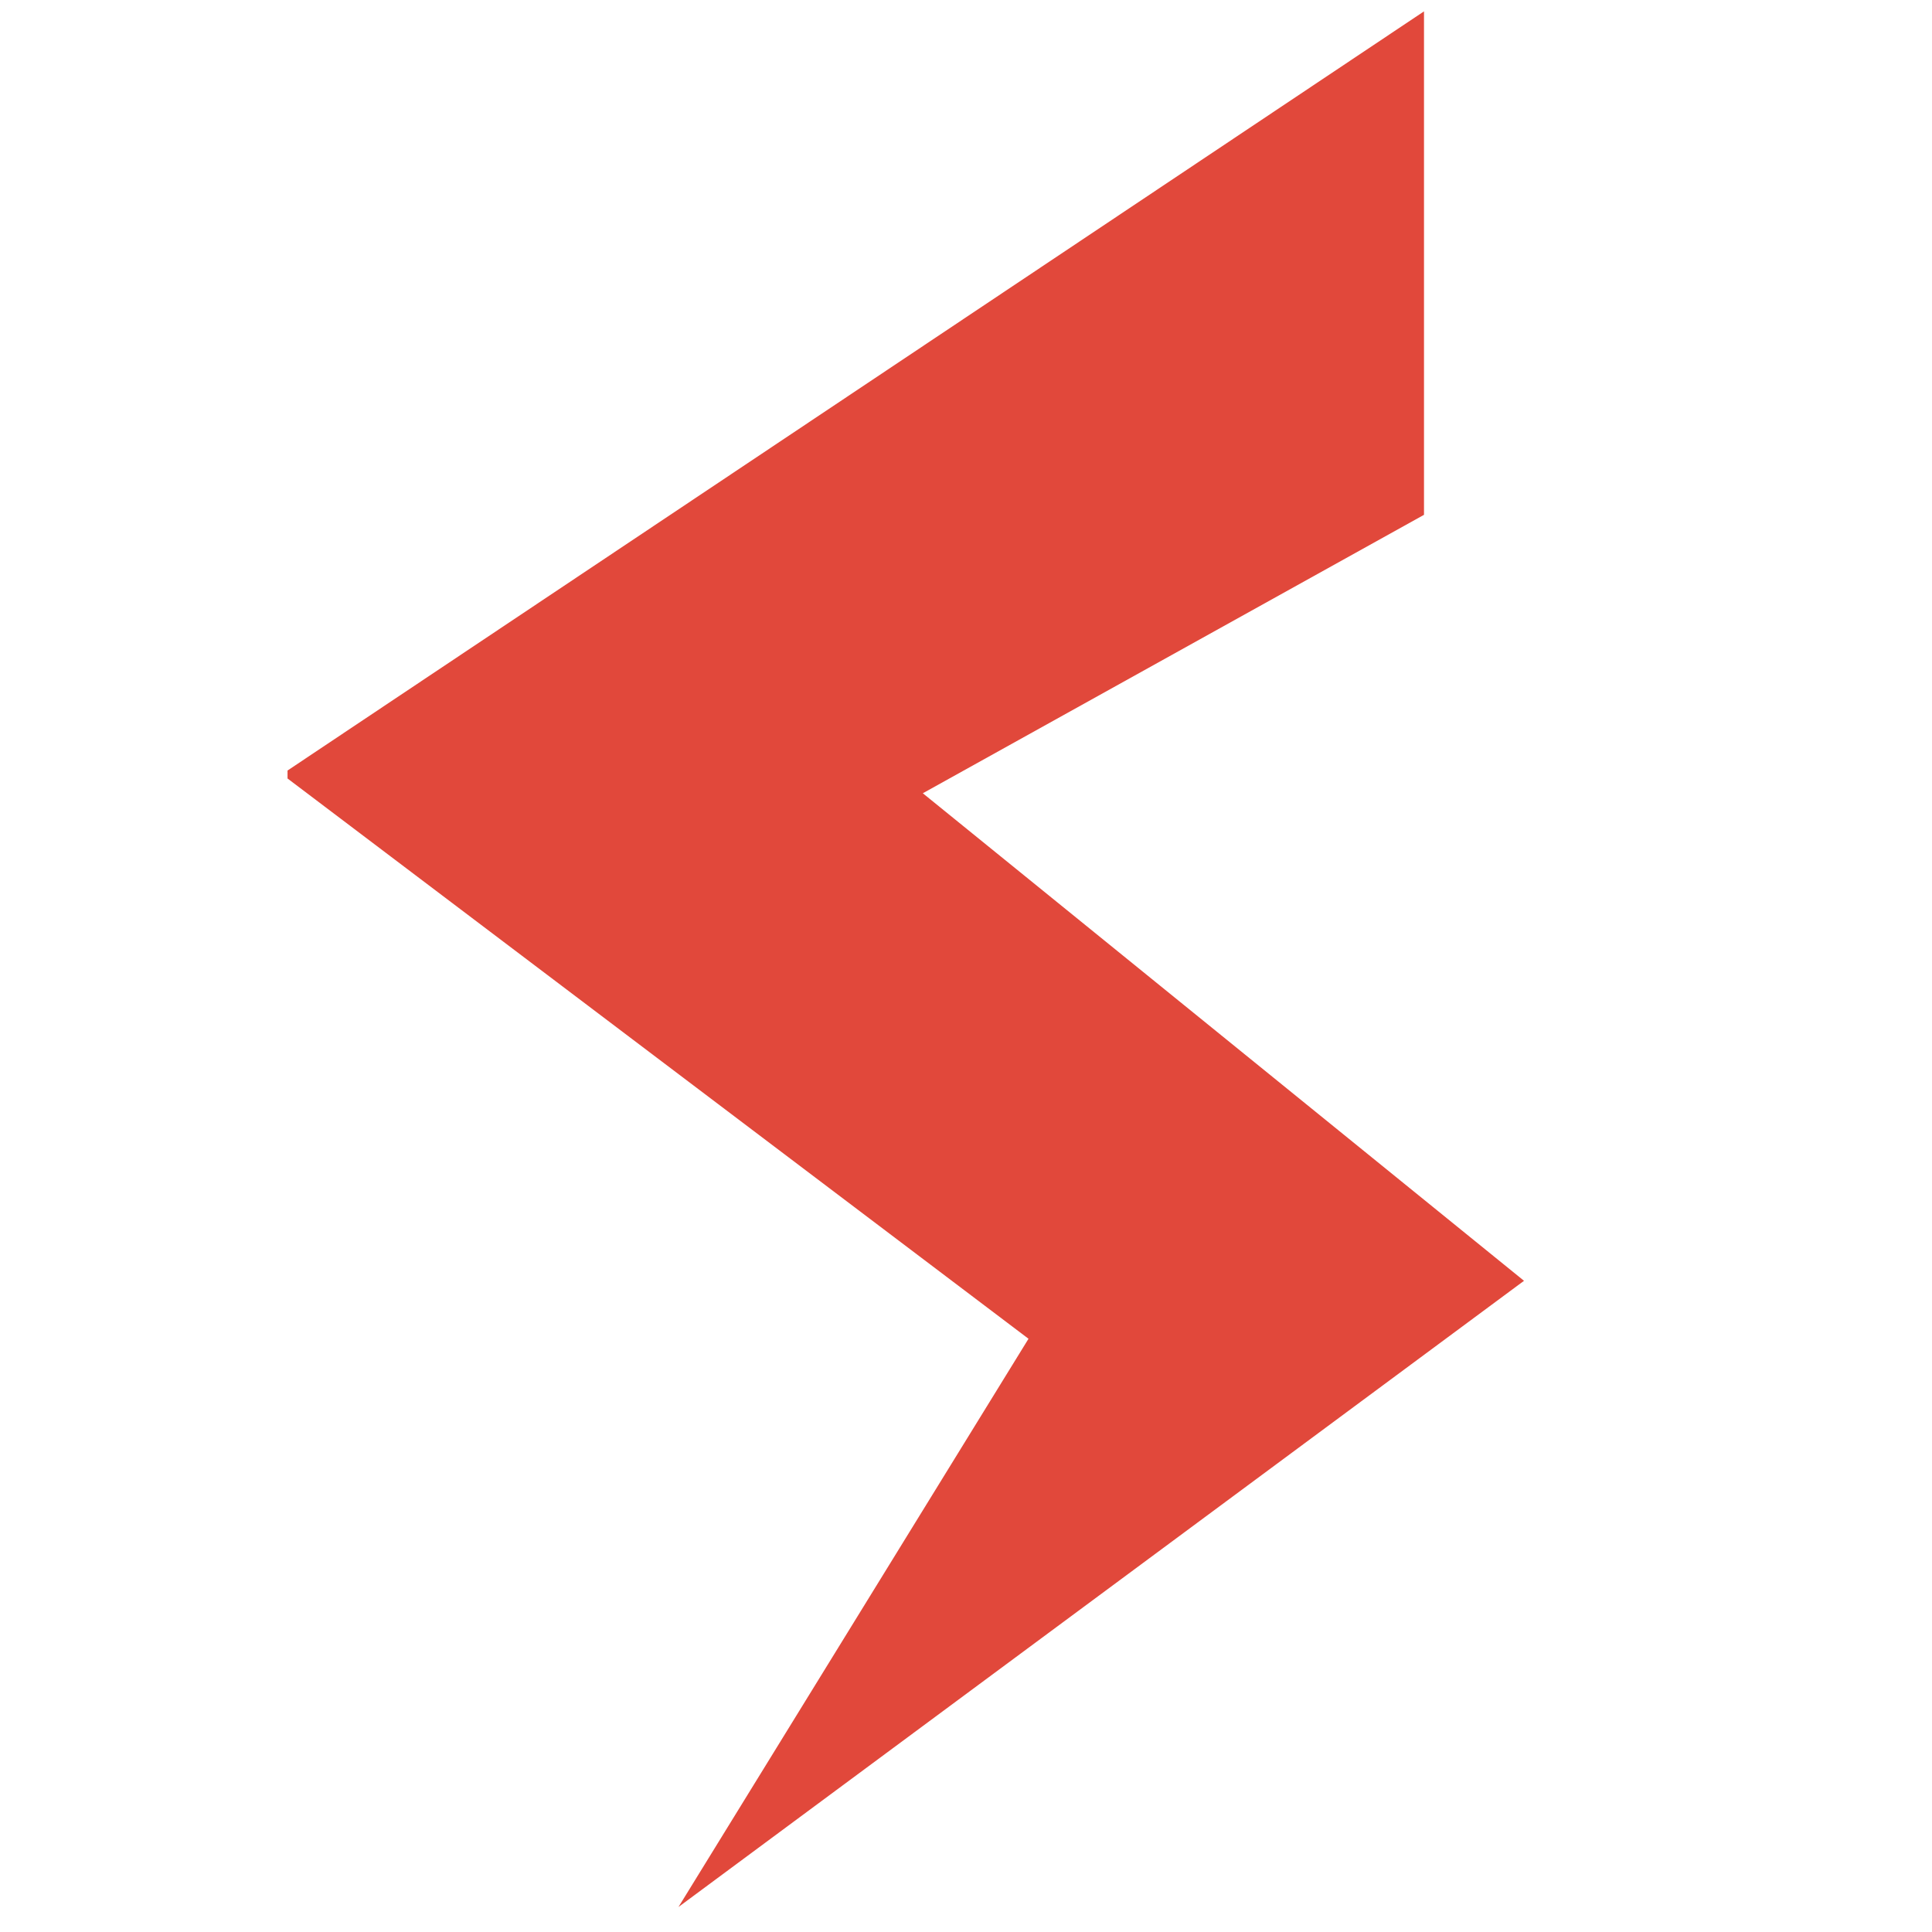
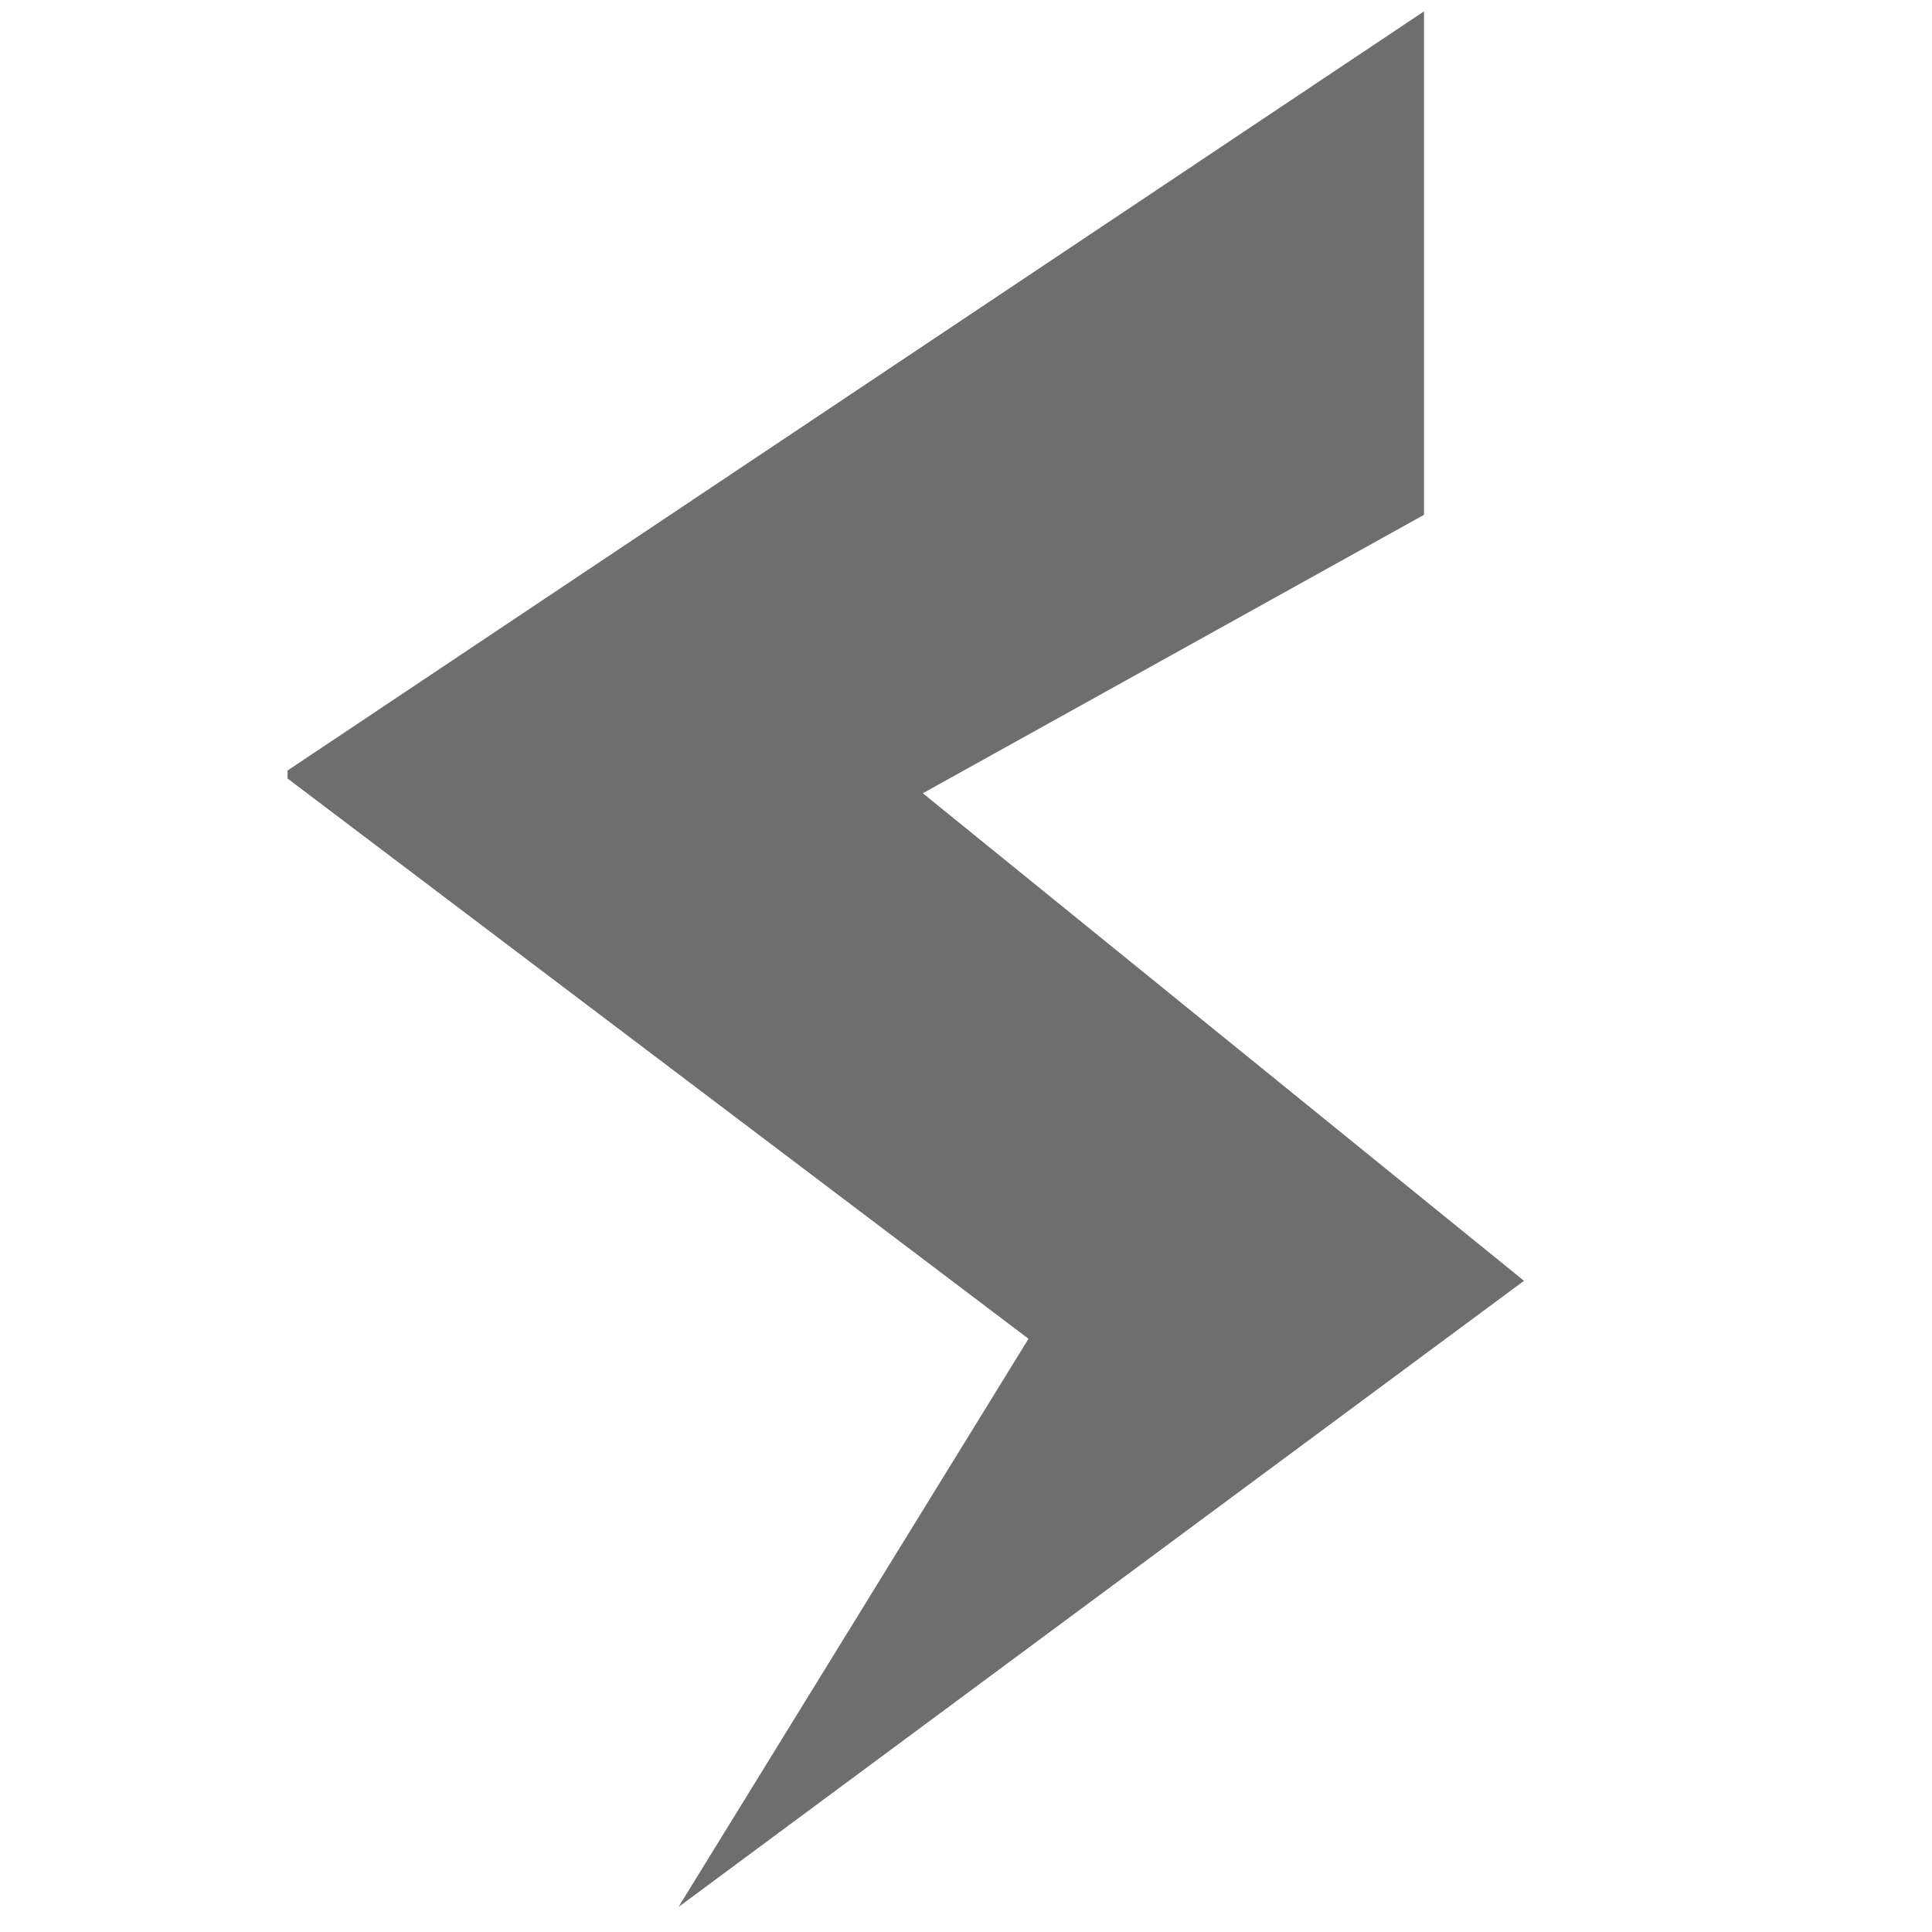
<svg xmlns="http://www.w3.org/2000/svg" width="13px" height="13px" id="Layer_1" data-name="Layer 1" viewBox="0 -0.1 12 17">
  <defs>
-     <style>.cls-1{fill:#182d34;}.cls-2{fill:#e1483b;}</style>
+     <style>.cls{fill:#6E6E6E;}</style>
  </defs>
-   <path class="cls-2" d="M12,7.32l0,4.43L7.59,14.2l5.29,4.29L5.44,24l3.08-5L2,14.07,2,14Z" transform="translate(-1.97 -7.32)" />
+   <path class="cls" d="M12,7.32l0,4.43L7.59,14.2l5.29,4.29L5.44,24l3.08-5L2,14.07,2,14Z" transform="translate(-1.97 -7.32)" />
</svg>
